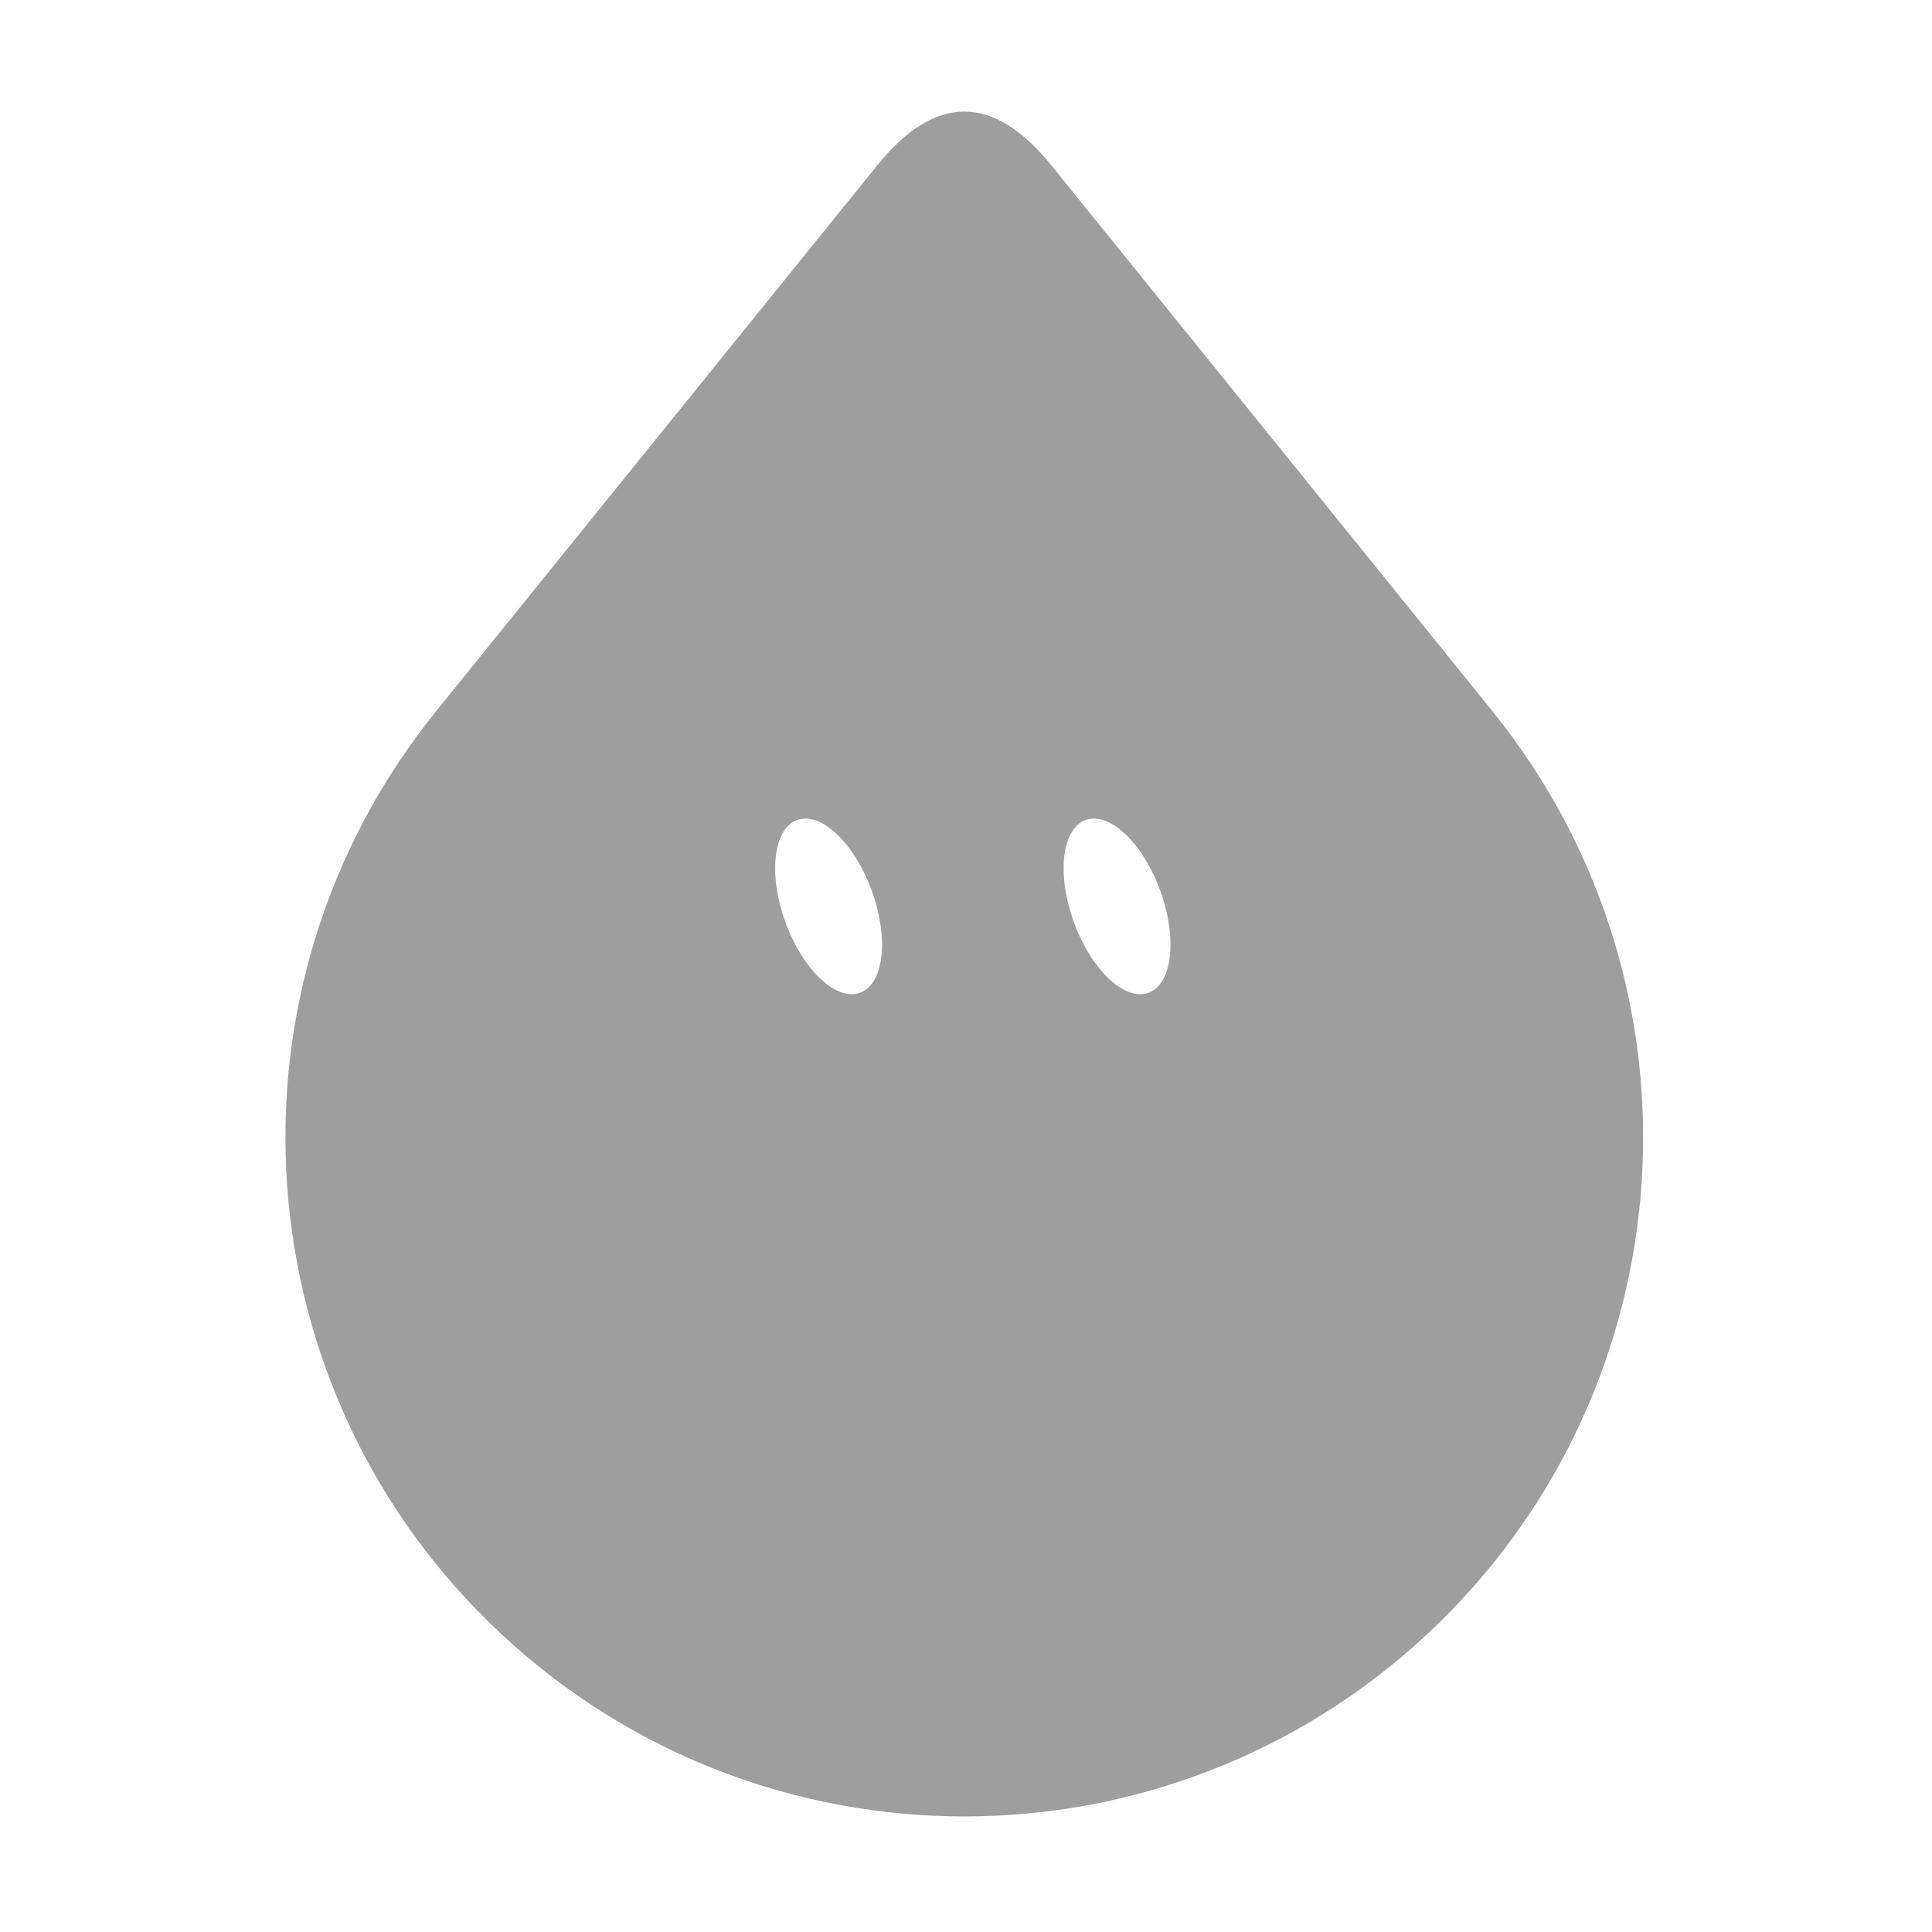
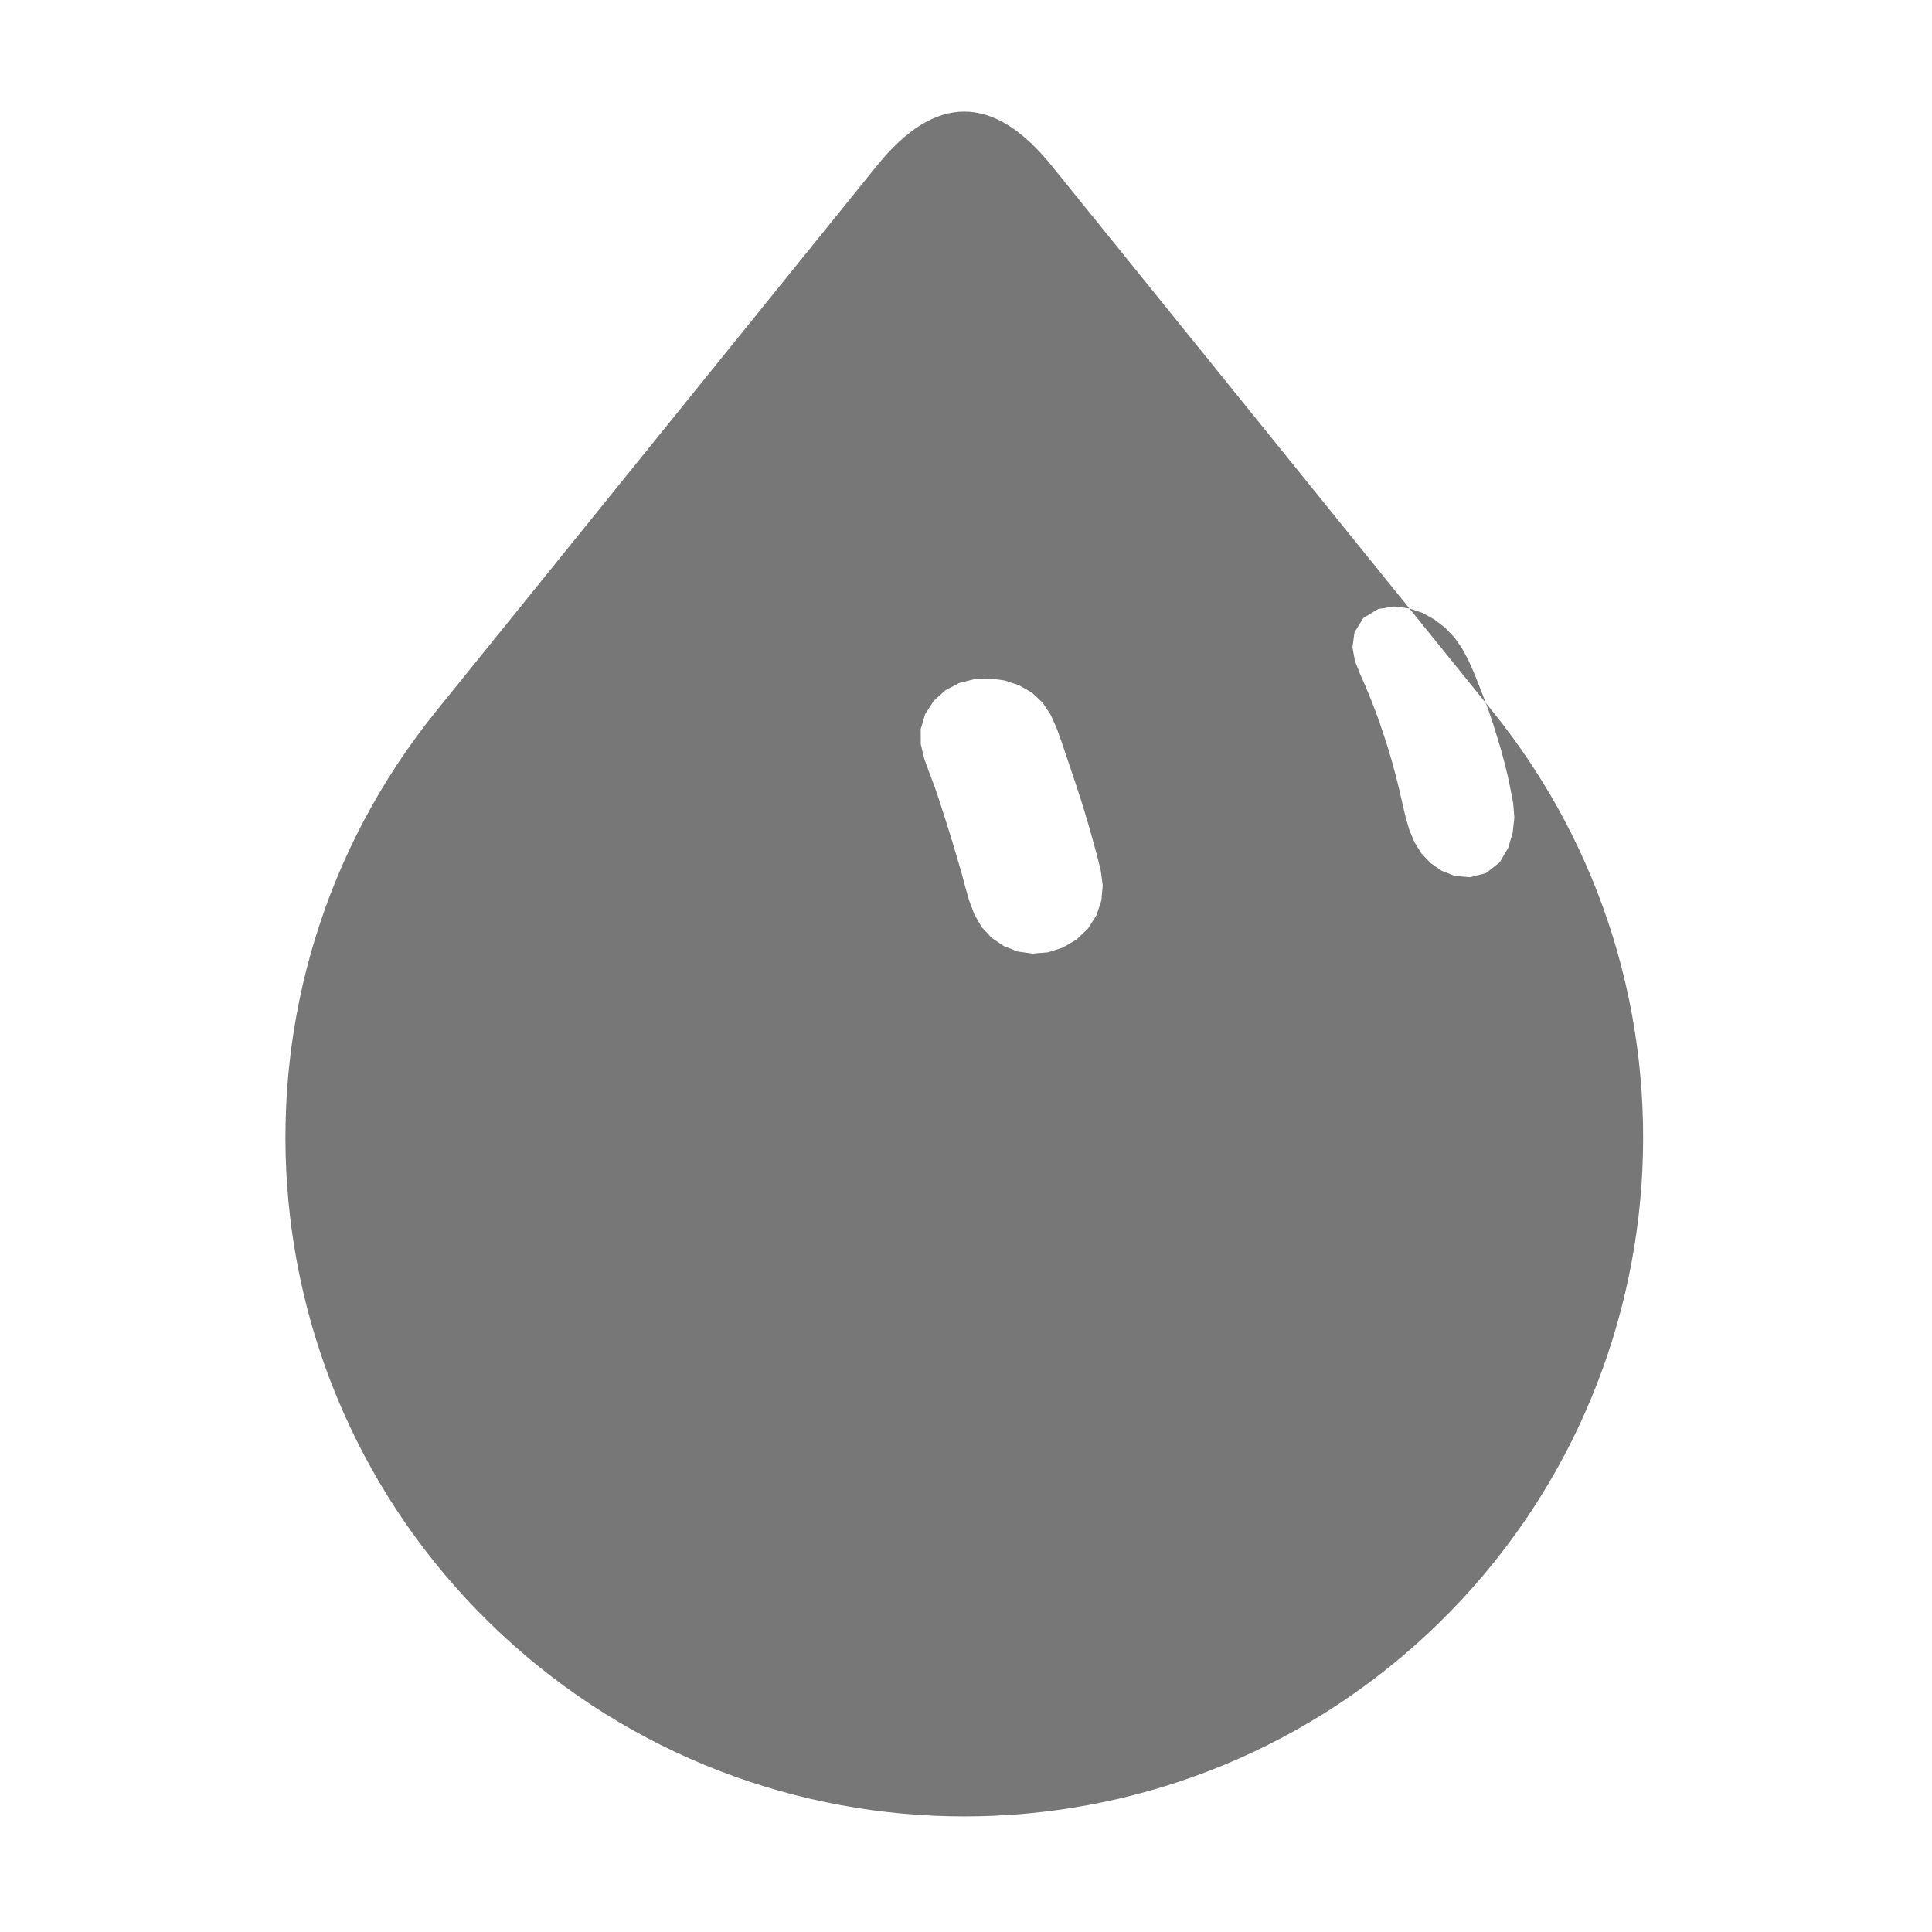
<svg xmlns="http://www.w3.org/2000/svg" width="229" height="229" viewBox="-15 -15 259 259">
  <g class="grok-bot-mark" data-official-id="teardrop" data-picker-shape="teardrop">
-     <path class="grok-bot-mark__compound" fill="#9E9E9E" fill-rule="evenodd" d="M125.97 7.2Q114.27 -7.28 102.57 7.2L43.49 80.31C13.46 117.46 17.28 171.51 52.23 204.08C87.17 236.65 141.37 236.65 176.32 204.08C211.26 171.51 215.08 117.46 185.05 80.31Z M 91.86,94.93 A 6.16,12.32 -20 0,1 101.87,104.40 A 6.16,12.32 -20 0,1 100.29,118.09 A 6.16,12.32 -20 0,1 90.29,108.62 A 6.16,12.32 -20 0,1 91.86,94.93 Z M 130.54,94.93 A 6.16,12.32 -20 0,1 140.54,104.40 A 6.16,12.32 -20 0,1 138.97,118.09 A 6.16,12.32 -20 0,1 128.96,108.62 A 6.16,12.32 -20 0,1 130.54,94.93 Z" />
+     <path class="grok-bot-mark__compound" fill="#777777" fill-rule="evenodd" d="M125.97 7.2Q114.27 -7.28 102.57 7.2L43.49 80.31C13.46 117.46 17.28 171.51 52.23 204.08C87.17 236.65 141.37 236.65 176.32 204.08C211.26 171.51 215.08 117.46 185.05 80.31Z M117.70 75.95L119.71 76.23L121.59 76.86L123.32 77.84L124.75 79.17L125.84 80.80L126.65 82.61L127.32 84.48L127.96 86.37L128.60 88.27L129.23 90.15L129.85 92.05L130.44 93.96L131.01 95.87L131.55 97.80L132.07 99.72L132.56 101.67L132.83 103.67L132.65 105.72L131.99 107.70L130.85 109.49L129.31 110.96L127.48 112.03L125.48 112.67L123.43 112.84L121.43 112.56L119.59 111.84L117.95 110.74L116.61 109.30L115.63 107.60L114.92 105.73L114.38 103.82L113.86 101.88L113.30 99.96L112.73 98.05L112.14 96.13L111.54 94.24L110.93 92.34L110.29 90.45L109.58 88.59L108.90 86.72L108.44 84.77L108.43 82.74L109.03 80.73L110.17 78.96L111.75 77.52L113.63 76.55L115.65 76.04Z M171.91 66.30L173.91 66.56L175.72 67.17L177.32 68.07L178.76 69.18L179.99 70.47L181.00 71.93L181.85 73.51L182.58 75.15L183.26 76.84L183.91 78.53L184.55 80.24L185.14 81.97L185.68 83.72L186.21 85.47L186.69 87.25L187.13 89.05L187.51 90.86L187.86 92.71L188.01 94.62L187.79 96.62L187.20 98.64L186.06 100.59L184.21 102.05L182.06 102.60L180.03 102.43L178.26 101.74L176.78 100.70L175.55 99.41L174.61 97.89L173.92 96.22L173.41 94.46L172.99 92.66L172.58 90.84L172.13 89.04L171.65 87.26L171.14 85.50L170.58 83.76L170.00 82.02L169.38 80.31L168.72 78.62L168.03 76.95L167.30 75.29L166.64 73.61L166.31 71.77L166.58 69.77L167.76 67.86L169.75 66.64Z" />
  </g>
</svg>
